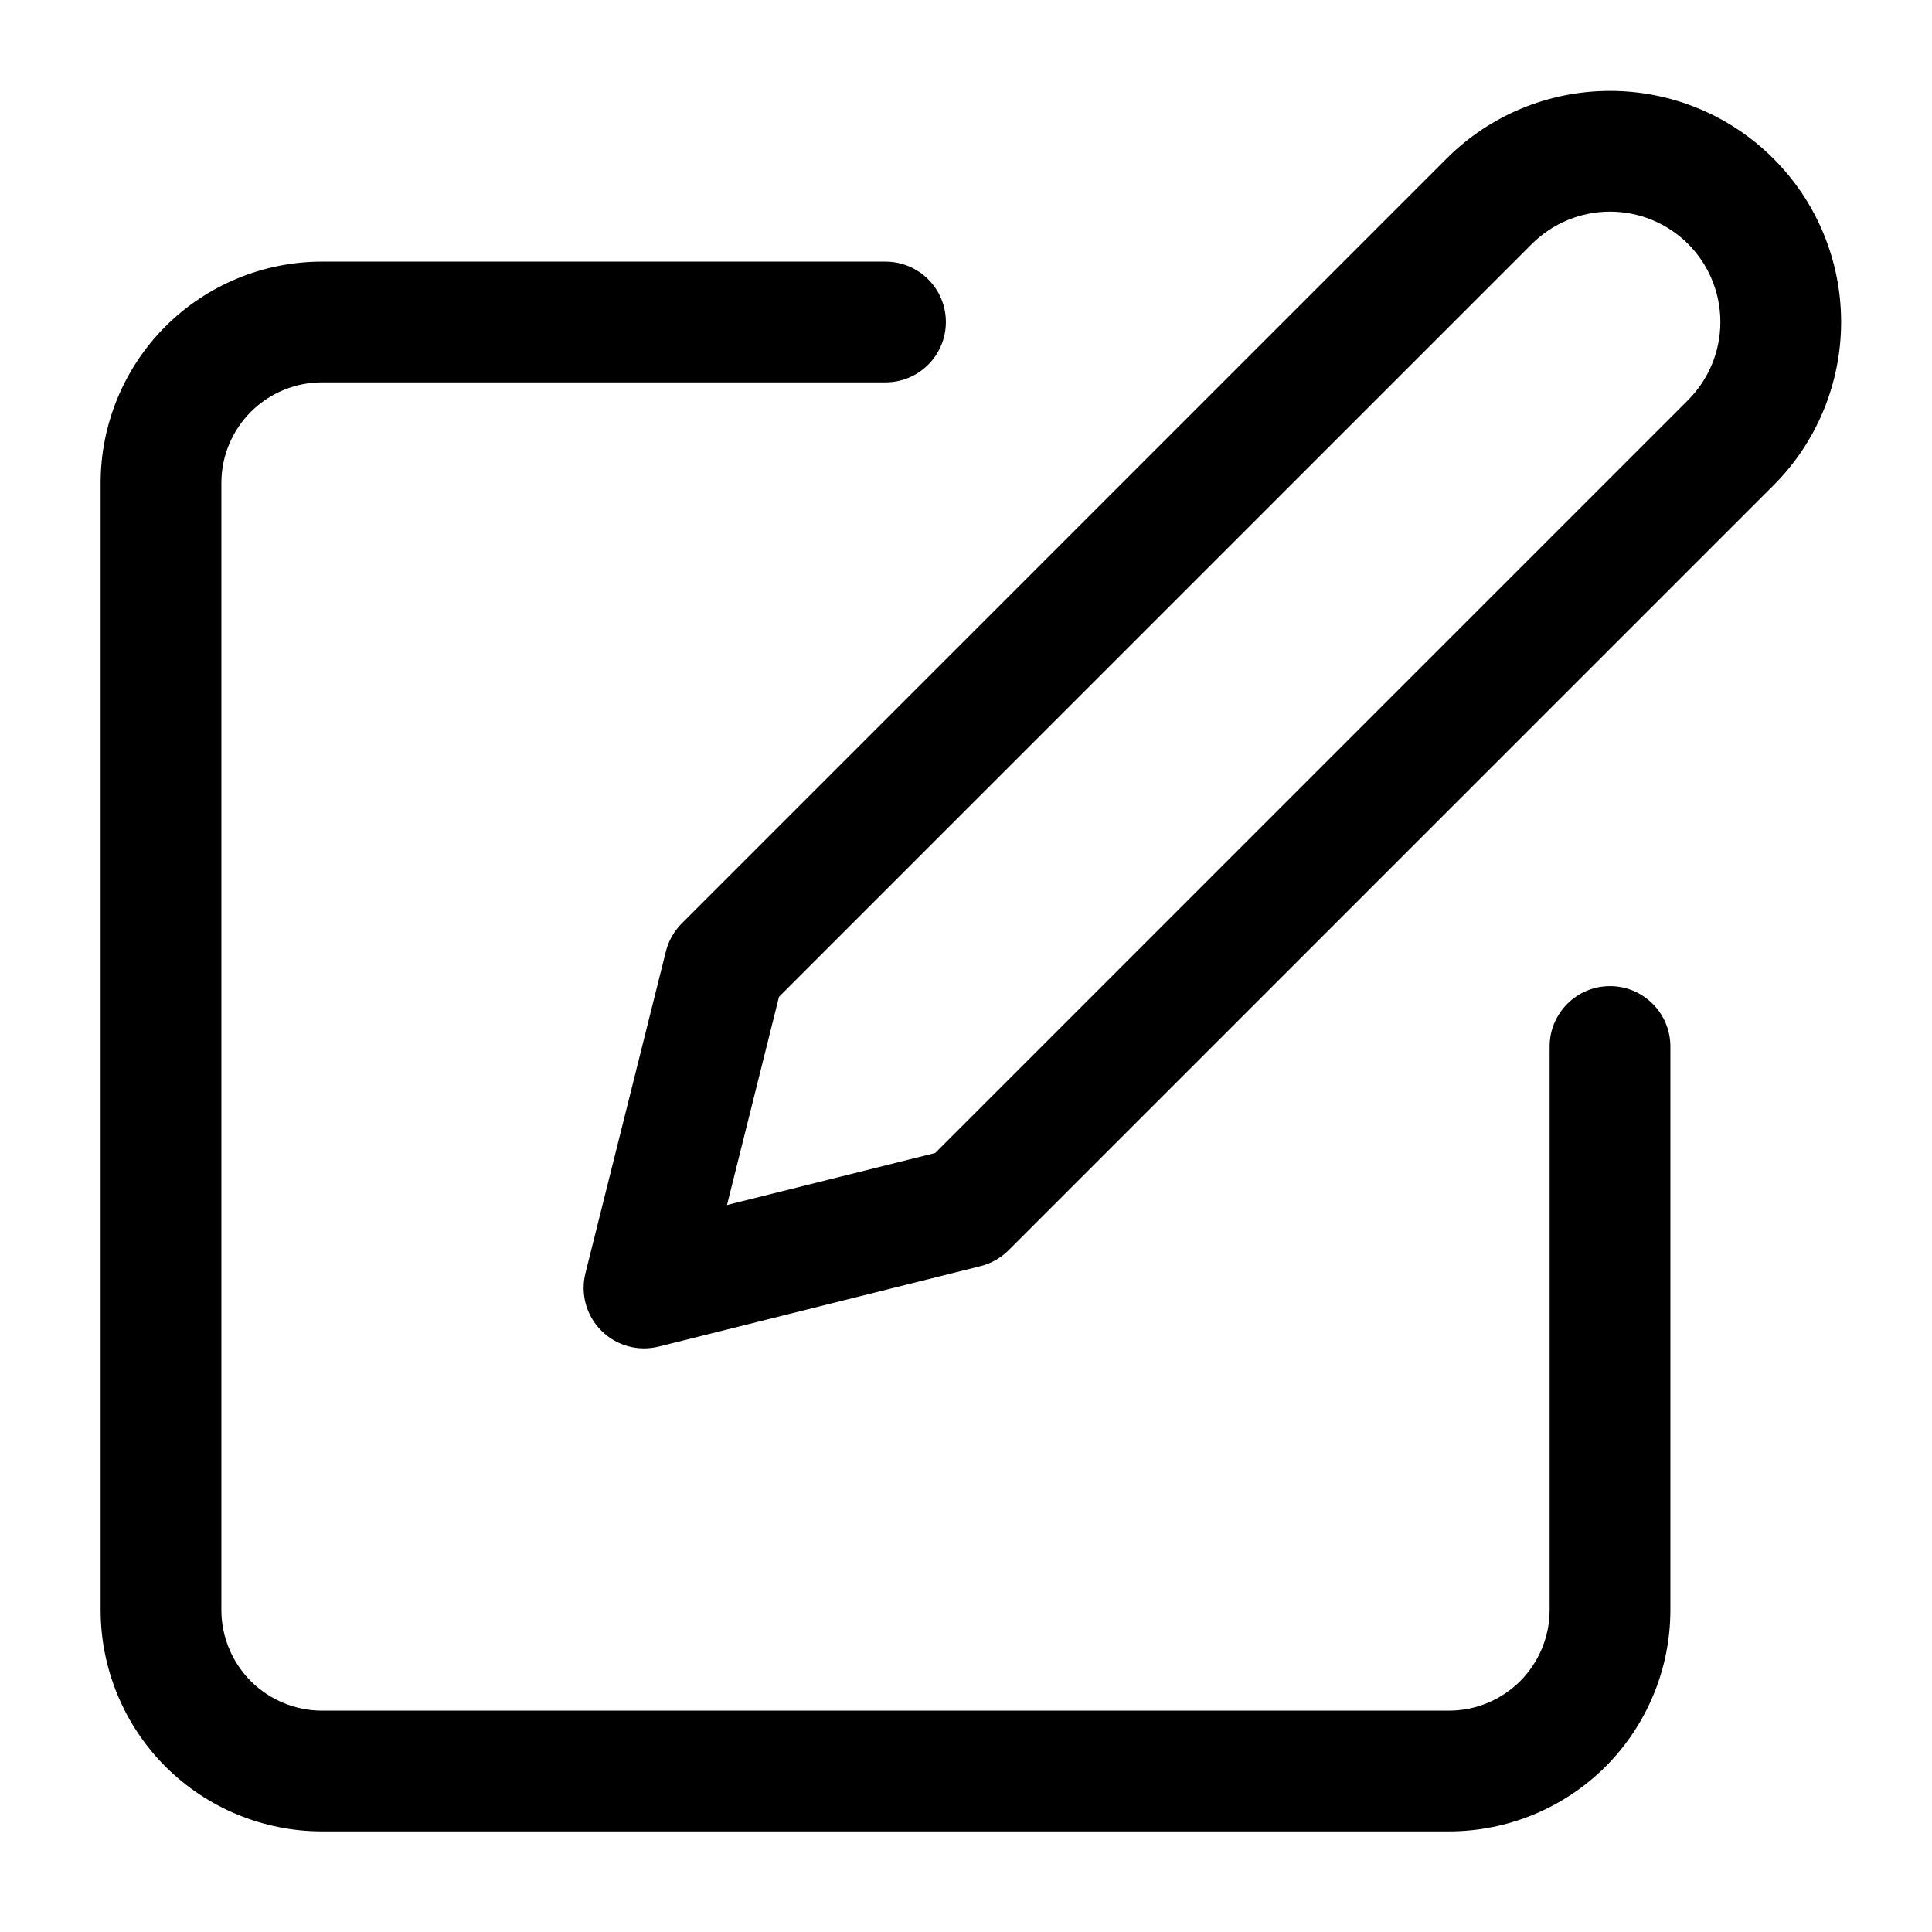
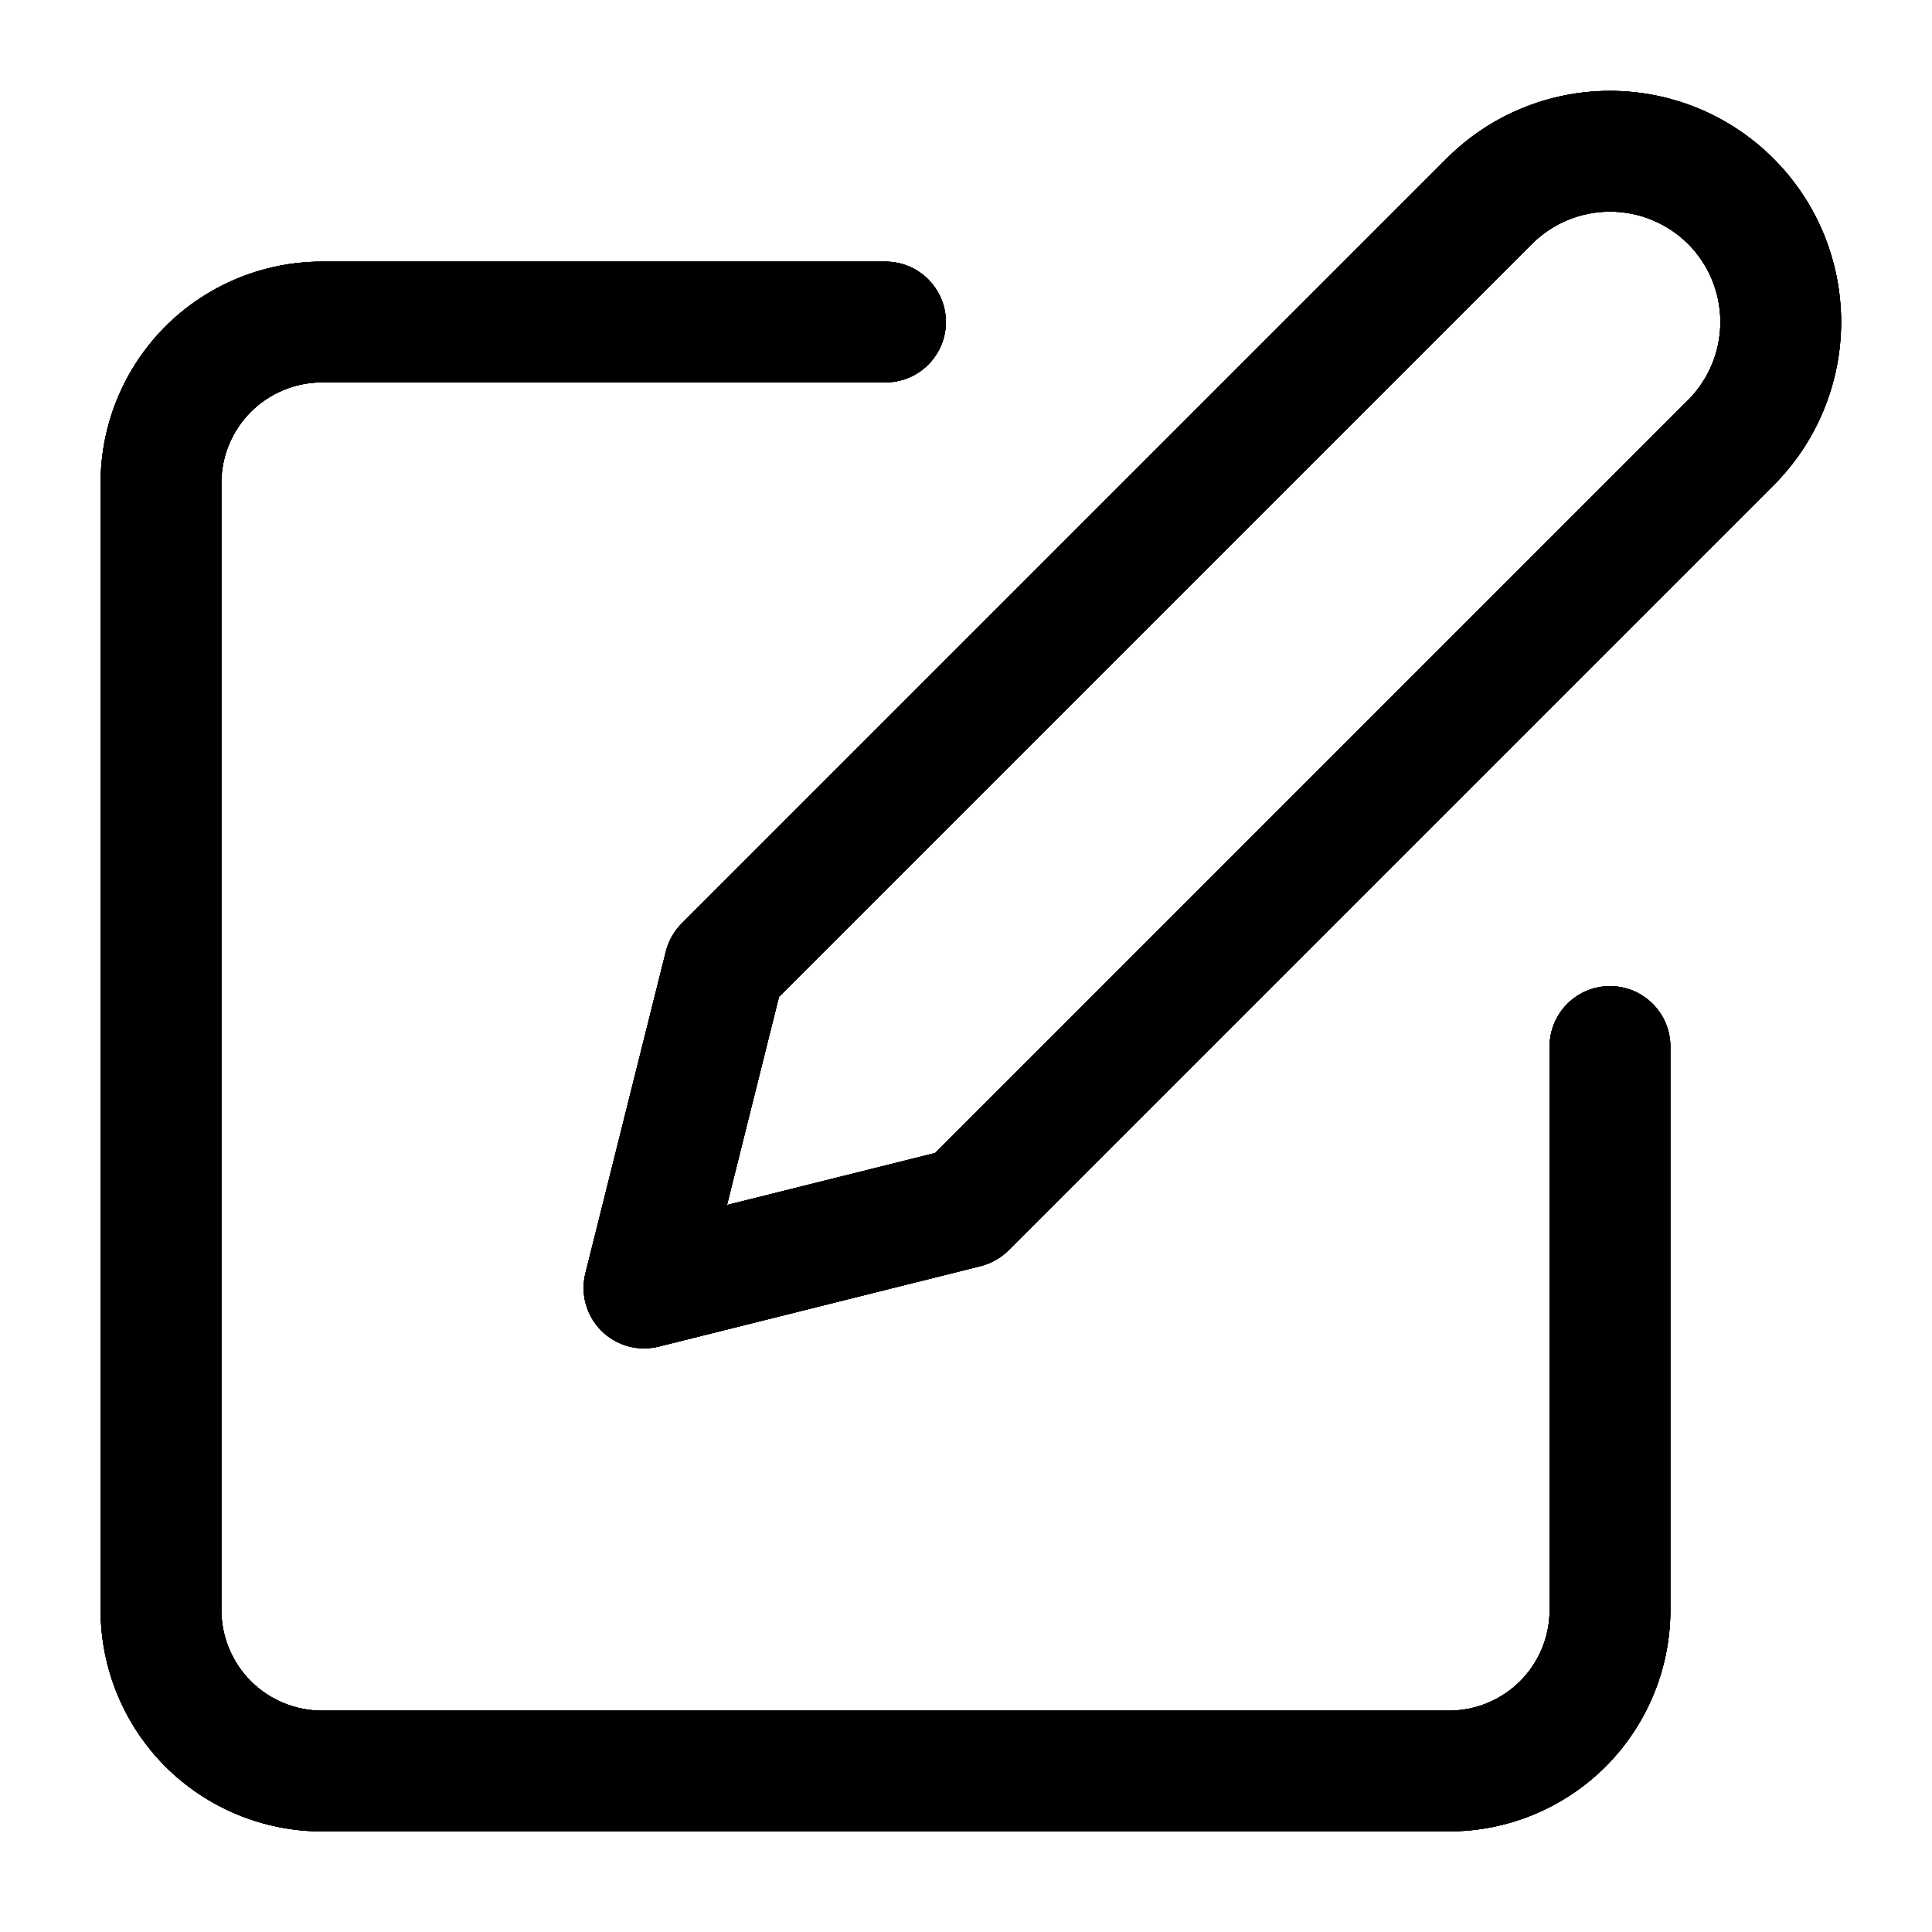
<svg xmlns="http://www.w3.org/2000/svg" width="24" height="24" viewBox="0 0 24 24" fill="none">
  <path fill-rule="evenodd" clip-rule="evenodd" d="M2.055 4.055C2.571 3.54 3.271 3.25 4 3.25H11C11.414 3.25 11.75 3.586 11.75 4C11.75 4.414 11.414 4.75 11 4.75H4C3.668 4.75 3.351 4.882 3.116 5.116C2.882 5.351 2.75 5.668 2.75 6V20C2.75 20.331 2.882 20.649 3.116 20.884C3.351 21.118 3.668 21.25 4 21.25H18C18.331 21.25 18.649 21.118 18.884 20.884C19.118 20.649 19.25 20.331 19.25 20V13C19.25 12.586 19.586 12.25 20 12.25C20.414 12.25 20.75 12.586 20.75 13V20C20.75 20.729 20.46 21.429 19.945 21.945C19.429 22.46 18.729 22.75 18 22.75H4C3.271 22.75 2.571 22.46 2.055 21.945C1.54 21.429 1.25 20.729 1.25 20V6C1.25 5.271 1.54 4.571 2.055 4.055Z" fill="currentColor" />
  <path fill-rule="evenodd" clip-rule="evenodd" d="M20 2.629C19.636 2.629 19.288 2.773 19.03 3.03L9.677 12.383L9.031 14.969L11.617 14.323L20.97 4.97C21.227 4.712 21.371 4.364 21.371 4C21.371 3.636 21.227 3.287 20.97 3.03C20.712 2.773 20.364 2.629 20 2.629ZM17.97 1.97C18.508 1.431 19.238 1.129 20 1.129C20.762 1.129 21.492 1.431 22.03 1.97C22.569 2.508 22.871 3.238 22.871 4C22.871 4.761 22.569 5.492 22.03 6.03L12.53 15.53C12.434 15.626 12.314 15.695 12.182 15.728L8.182 16.728C7.926 16.791 7.656 16.717 7.47 16.53C7.283 16.344 7.209 16.074 7.272 15.818L8.272 11.818C8.305 11.686 8.374 11.566 8.47 11.47L17.97 1.97Z" fill="currentColor" />
+   <path fill-rule="evenodd" clip-rule="evenodd" d="M2.055 4.055C2.571 3.54 3.271 3.25 4 3.25H11C11.414 3.25 11.75 3.586 11.75 4C11.75 4.414 11.414 4.75 11 4.75H4C3.668 4.75 3.351 4.882 3.116 5.116C2.882 5.351 2.75 5.668 2.75 6V20C2.75 20.331 2.882 20.649 3.116 20.884C3.351 21.118 3.668 21.25 4 21.25H18C18.331 21.25 18.649 21.118 18.884 20.884C19.118 20.649 19.25 20.331 19.25 20V13C19.25 12.586 19.586 12.25 20 12.25C20.414 12.25 20.75 12.586 20.75 13V20C20.75 20.729 20.46 21.429 19.945 21.945C19.429 22.46 18.729 22.75 18 22.75H4C3.271 22.75 2.571 22.46 2.055 21.945C1.54 21.429 1.25 20.729 1.25 20V6C1.25 5.271 1.54 4.571 2.055 4.055Z" fill="currentColor" />
+   <path fill-rule="evenodd" clip-rule="evenodd" d="M20 2.629C19.636 2.629 19.288 2.773 19.03 3.03L9.677 12.383L9.031 14.969L11.617 14.323L20.97 4.97C21.227 4.712 21.371 4.364 21.371 4C21.371 3.636 21.227 3.287 20.97 3.03C20.712 2.773 20.364 2.629 20 2.629ZM17.97 1.97C18.508 1.431 19.238 1.129 20 1.129C20.762 1.129 21.492 1.431 22.03 1.97C22.569 2.508 22.871 3.238 22.871 4C22.871 4.761 22.569 5.492 22.03 6.03L12.53 15.53C12.434 15.626 12.314 15.695 12.182 15.728L8.182 16.728C7.926 16.791 7.656 16.717 7.47 16.53C7.283 16.344 7.209 16.074 7.272 15.818L8.272 11.818C8.305 11.686 8.374 11.566 8.47 11.47L17.97 1.97Z" fill="currentColor" />
+   <path fill-rule="evenodd" clip-rule="evenodd" d="M2.055 4.055C2.571 3.54 3.271 3.25 4 3.25H11C11.414 3.25 11.75 3.586 11.75 4C11.75 4.414 11.414 4.75 11 4.75H4C3.668 4.75 3.351 4.882 3.116 5.116C2.882 5.351 2.75 5.668 2.75 6V20C2.75 20.331 2.882 20.649 3.116 20.884C3.351 21.118 3.668 21.25 4 21.25H18C18.331 21.25 18.649 21.118 18.884 20.884C19.118 20.649 19.25 20.331 19.25 20V13C19.25 12.586 19.586 12.25 20 12.25C20.414 12.25 20.75 12.586 20.75 13V20C20.75 20.729 20.46 21.429 19.945 21.945C19.429 22.46 18.729 22.75 18 22.75H4C3.271 22.75 2.571 22.46 2.055 21.945C1.54 21.429 1.25 20.729 1.25 20V6C1.25 5.271 1.54 4.571 2.055 4.055Z" fill="currentColor" />
+   <path fill-rule="evenodd" clip-rule="evenodd" d="M20 2.629C19.636 2.629 19.288 2.773 19.03 3.03L9.677 12.383L9.031 14.969L11.617 14.323L20.97 4.97C21.227 4.712 21.371 4.364 21.371 4C21.371 3.636 21.227 3.287 20.97 3.03C20.712 2.773 20.364 2.629 20 2.629ZM17.97 1.97C18.508 1.431 19.238 1.129 20 1.129C20.762 1.129 21.492 1.431 22.03 1.97C22.569 2.508 22.871 3.238 22.871 4C22.871 4.761 22.569 5.492 22.03 6.03L12.53 15.53C12.434 15.626 12.314 15.695 12.182 15.728L8.182 16.728C7.926 16.791 7.656 16.717 7.47 16.53C7.283 16.344 7.209 16.074 7.272 15.818L8.272 11.818C8.305 11.686 8.374 11.566 8.47 11.47L17.97 1.97Z" fill="currentColor" />
+   <path fill-rule="evenodd" clip-rule="evenodd" d="M2.055 4.055C2.571 3.54 3.271 3.25 4 3.25H11C11.414 3.25 11.75 3.586 11.75 4C11.75 4.414 11.414 4.75 11 4.75H4C3.668 4.75 3.351 4.882 3.116 5.116C2.882 5.351 2.75 5.668 2.75 6V20C2.75 20.331 2.882 20.649 3.116 20.884C3.351 21.118 3.668 21.25 4 21.25H18C18.331 21.25 18.649 21.118 18.884 20.884C19.118 20.649 19.25 20.331 19.25 20V13C19.25 12.586 19.586 12.25 20 12.25C20.414 12.25 20.75 12.586 20.75 13V20C20.75 20.729 20.46 21.429 19.945 21.945C19.429 22.46 18.729 22.75 18 22.75H4C3.271 22.75 2.571 22.46 2.055 21.945C1.54 21.429 1.25 20.729 1.25 20V6C1.25 5.271 1.54 4.571 2.055 4.055Z" fill="currentColor" />
+   <path fill-rule="evenodd" clip-rule="evenodd" d="M20 2.629C19.636 2.629 19.288 2.773 19.03 3.03L9.677 12.383L9.031 14.969L11.617 14.323L20.97 4.97C21.227 4.712 21.371 4.364 21.371 4C21.371 3.636 21.227 3.287 20.97 3.03C20.712 2.773 20.364 2.629 20 2.629ZM17.97 1.97C18.508 1.431 19.238 1.129 20 1.129C20.762 1.129 21.492 1.431 22.03 1.97C22.569 2.508 22.871 3.238 22.871 4C22.871 4.761 22.569 5.492 22.03 6.03L12.53 15.53C12.434 15.626 12.314 15.695 12.182 15.728L8.182 16.728C7.926 16.791 7.656 16.717 7.47 16.53C7.283 16.344 7.209 16.074 7.272 15.818L8.272 11.818C8.305 11.686 8.374 11.566 8.47 11.47L17.97 1.97Z" fill="currentColor" />
</svg>
